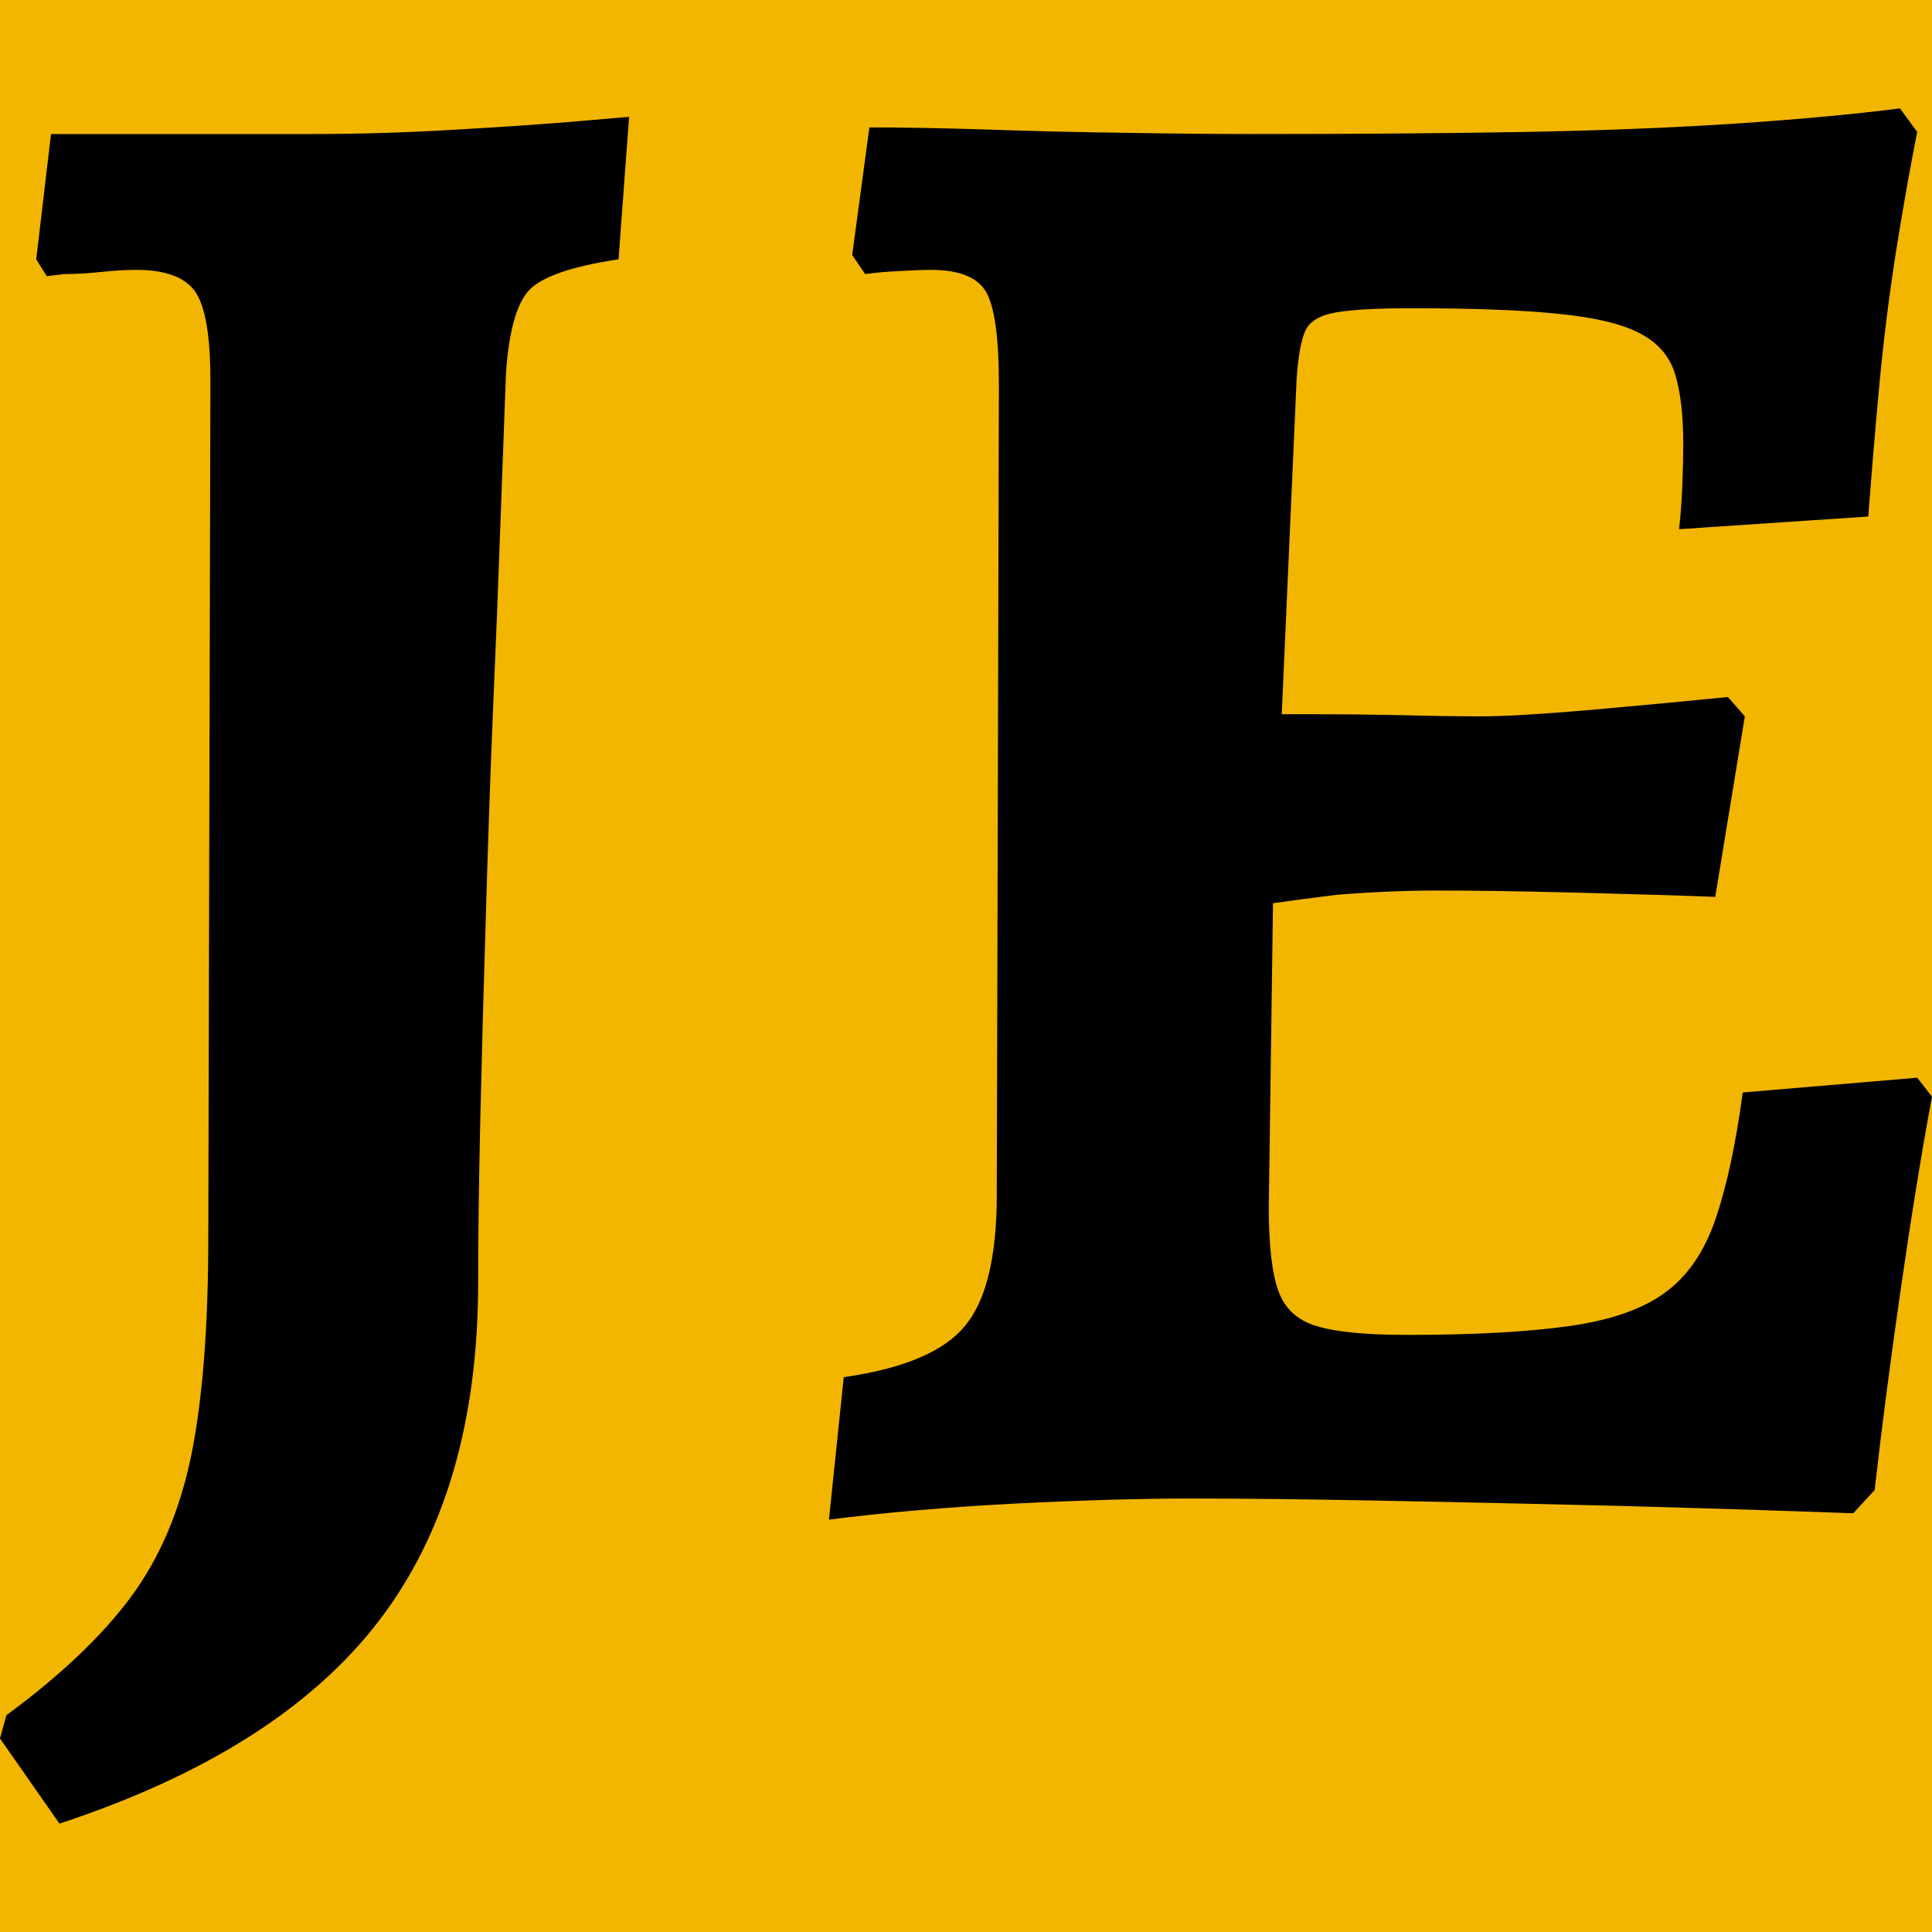
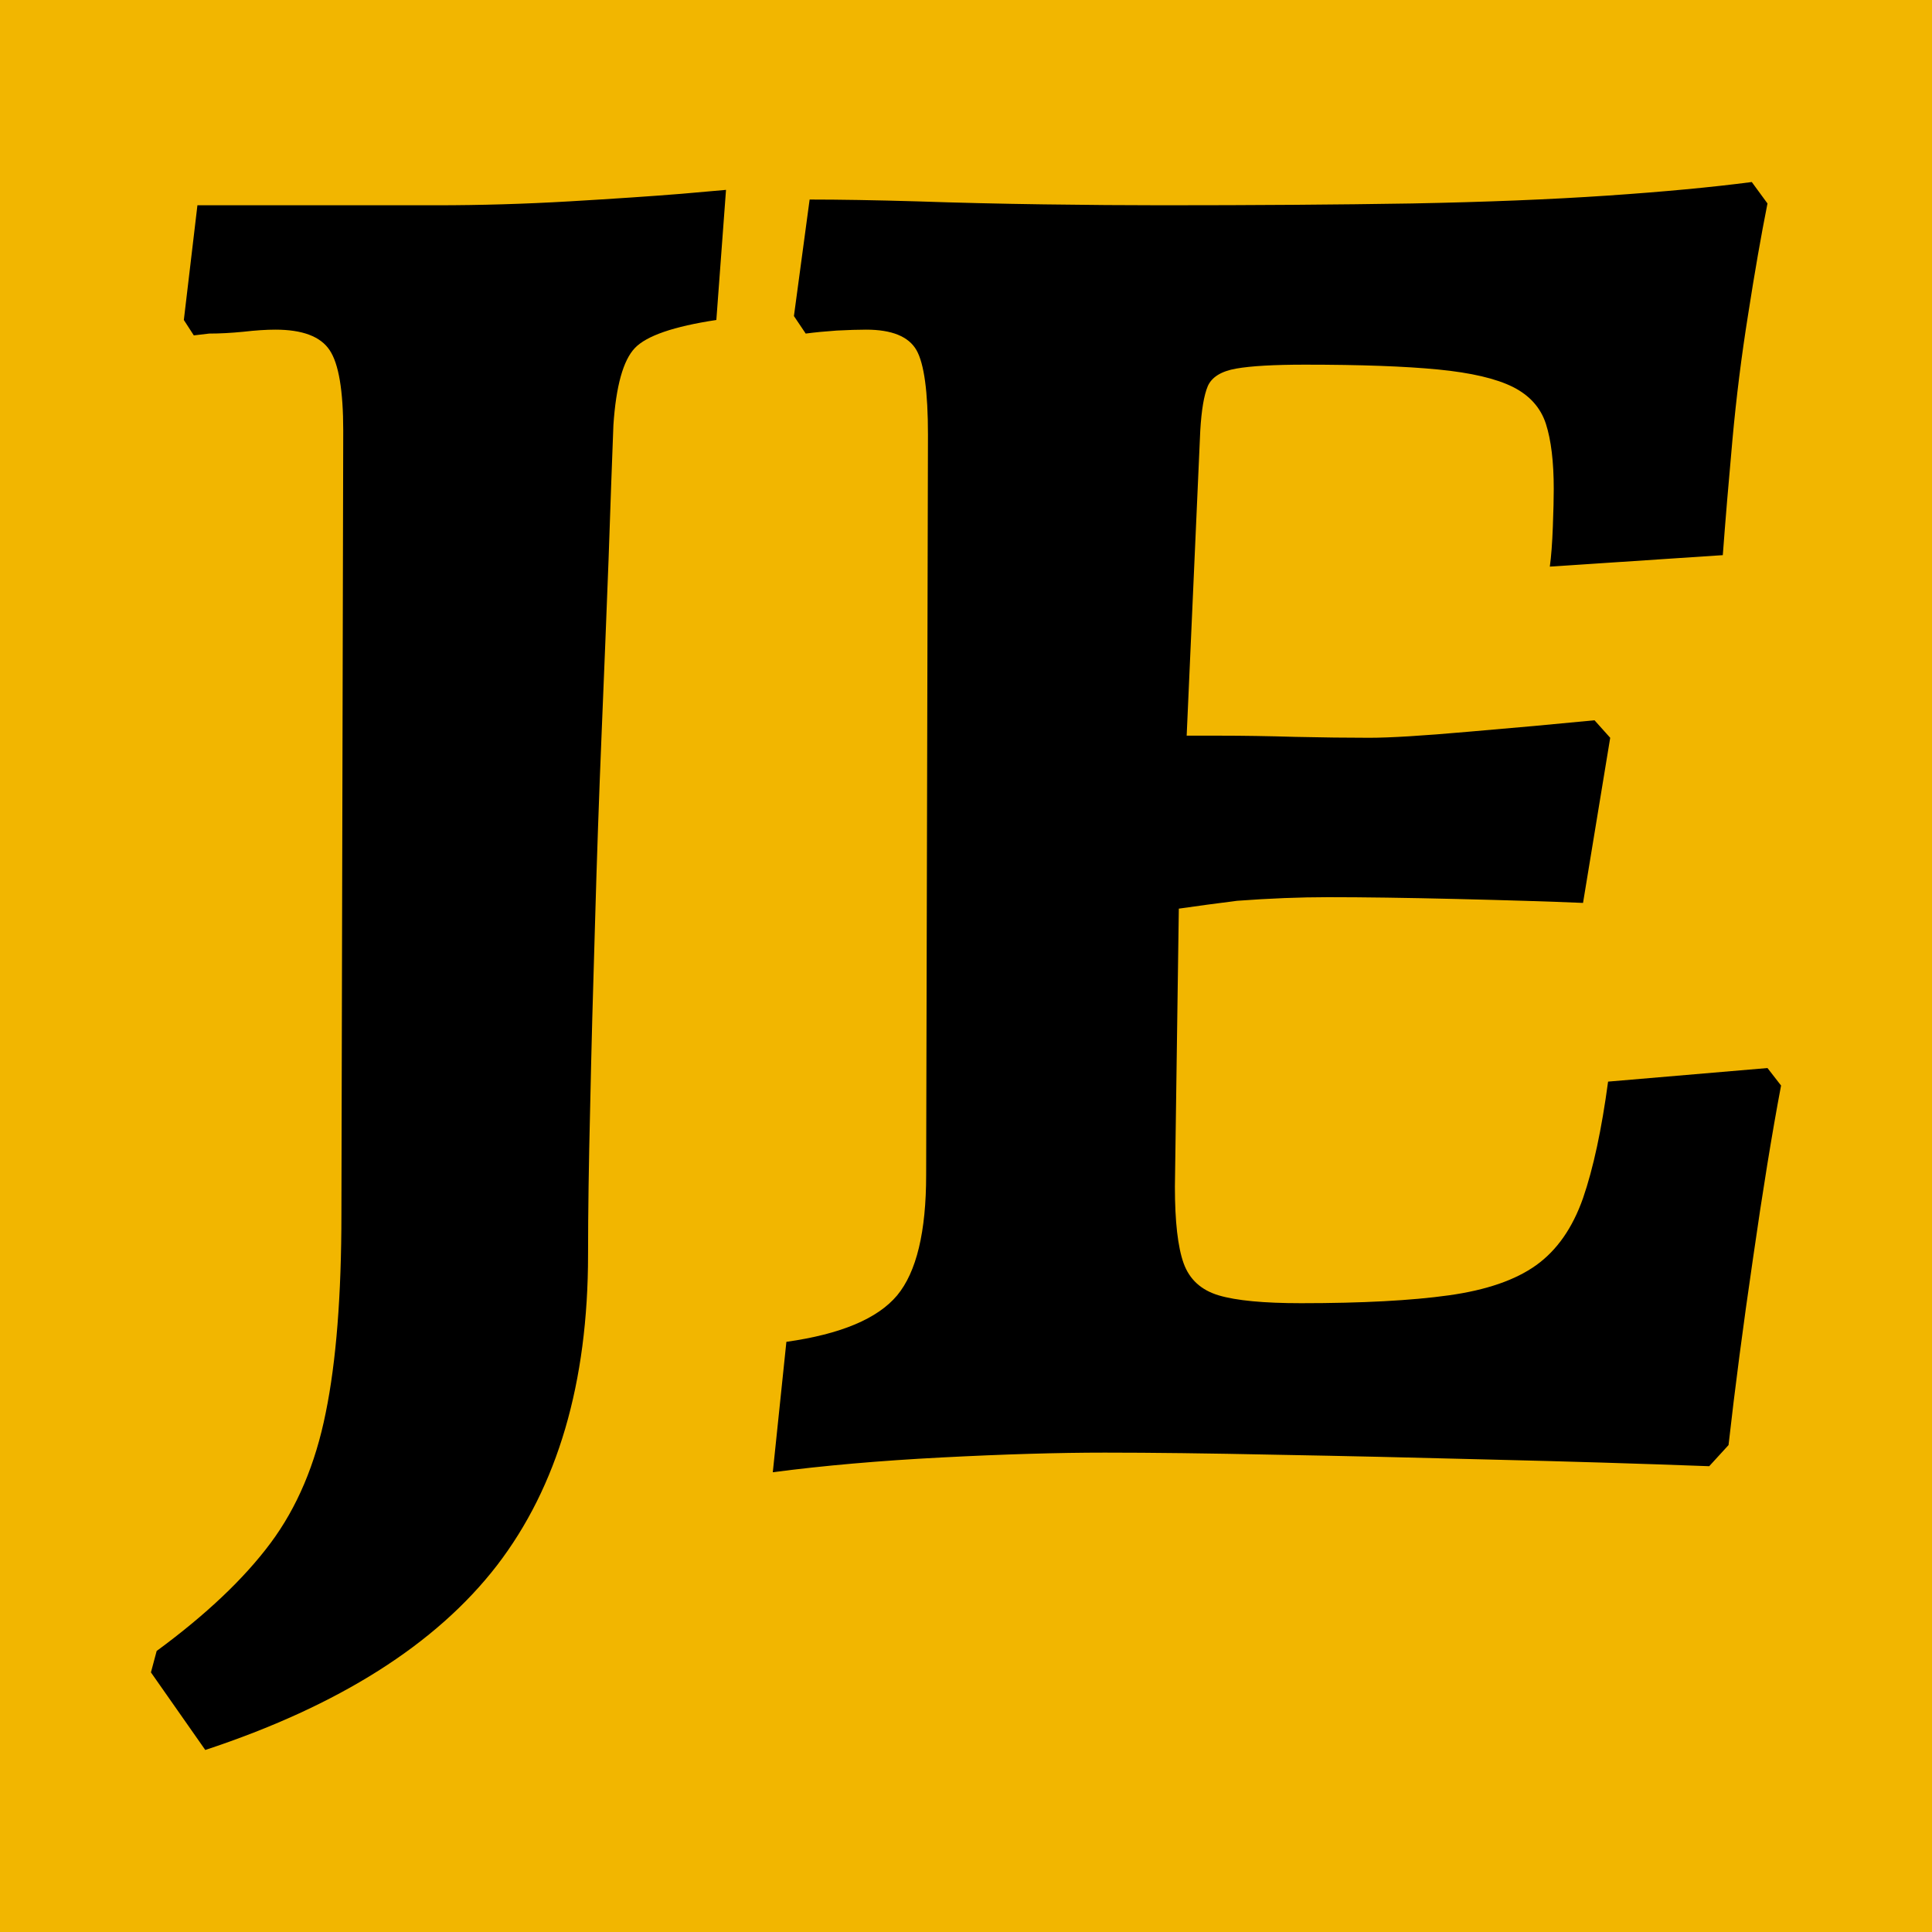
<svg xmlns="http://www.w3.org/2000/svg" viewBox="0 0 64 64">
  <rect width="64" height="64" fill="#f2b600" />
-   <path fill="#000" d="M1.97 60.41L0 57.59L0.21 56.82Q2.89 54.85 4.33 52.91Q5.77 50.97 6.34 48.19Q6.9 45.41 6.9 40.98L6.97 12.6Q6.97 10.42 6.48 9.68Q5.98 8.94 4.51 8.94Q4.01 8.94 3.34 9.01Q2.68 9.08 2.11 9.08L1.55 9.15L1.2 8.59L1.69 4.44L10.35 4.44Q12.74 4.44 15.17 4.29Q17.6 4.15 19.22 4.01L20.84 3.87L20.49 8.59Q18.17 8.94 17.53 9.61Q16.9 10.28 16.76 12.39Q16.69 14.36 16.58 17.25Q16.48 20.14 16.33 23.55Q16.19 26.97 16.09 30.49Q15.98 34.01 15.91 37.1Q15.84 40.2 15.84 42.46Q15.84 49.43 12.53 53.72Q9.22 58.02 1.97 60.41ZM27.46 50.34L27.95 45.62Q30.91 45.2 31.96 43.93Q33.02 42.67 33.02 39.57L33.09 12.74Q33.09 10.42 32.67 9.68Q32.25 8.94 30.84 8.94Q30.42 8.94 29.78 8.98Q29.15 9.01 28.66 9.08L28.23 8.45L28.8 4.22Q30.42 4.22 32.67 4.29Q34.92 4.37 37.28 4.4Q39.64 4.44 41.54 4.44Q46.61 4.44 50.62 4.37Q54.64 4.29 57.7 4.08Q60.76 3.87 62.94 3.59L63.51 4.37Q63.16 6.13 62.8 8.38Q62.45 10.63 62.24 12.92Q62.03 15.21 61.89 17.11L55.62 17.53Q55.69 16.97 55.73 16.09Q55.76 15.21 55.76 14.72Q55.76 13.24 55.48 12.36Q55.2 11.48 54.28 11.02Q53.37 10.56 51.57 10.39Q49.78 10.21 46.75 10.21Q45.06 10.21 44.25 10.35Q43.44 10.49 43.23 10.98Q43.02 11.48 42.95 12.6L42.46 23.66L43.65 23.66Q44.92 23.66 46.4 23.69Q47.88 23.73 49.07 23.73Q50.2 23.73 52.66 23.52Q55.13 23.3 57.24 23.09L57.8 23.73L56.82 29.71Q54.99 29.64 52.24 29.57Q49.5 29.5 47.6 29.5Q46.05 29.5 44.29 29.64Q43.16 29.78 42.17 29.92L42.03 39.99Q42.03 41.89 42.35 42.77Q42.67 43.65 43.62 43.93Q44.57 44.22 46.61 44.22Q49.92 44.22 51.96 43.93Q54 43.65 55.13 42.84Q56.26 42.03 56.82 40.41Q57.38 38.79 57.73 36.19L63.51 35.7L64 36.33Q63.51 38.94 62.98 42.6Q62.45 46.26 62.1 49.36L61.39 50.13Q57.59 49.99 53.47 49.88Q49.36 49.78 45.69 49.71Q42.03 49.64 39.5 49.64Q36.96 49.64 33.58 49.81Q30.2 49.99 27.46 50.34Z" />
+   <path fill="#000" d="M6.8 57.97L5 55.4L5.19 54.69Q7.64 52.89 8.96 51.12Q10.28 49.35 10.79 46.8Q11.31 44.26 11.31 40.21L11.37 14.27Q11.37 12.27 10.92 11.6Q10.47 10.92 9.12 10.92Q8.67 10.92 8.06 10.99Q7.45 11.05 6.93 11.05L6.42 11.11L6.09 10.6L6.54 6.8L14.46 6.8Q16.65 6.8 18.87 6.67Q21.09 6.54 22.57 6.42L24.05 6.29L23.73 10.6Q21.61 10.92 21.03 11.53Q20.45 12.14 20.32 14.08Q20.25 15.88 20.16 18.52Q20.06 21.15 19.93 24.28Q19.8 27.4 19.71 30.62Q19.61 33.83 19.55 36.67Q19.48 39.5 19.48 41.56Q19.48 47.93 16.46 51.86Q13.43 55.78 6.8 57.97ZM25.6 48.77L26.05 44.45Q28.75 44.07 29.72 42.91Q30.68 41.75 30.68 38.92L30.74 14.4Q30.74 12.27 30.36 11.6Q29.97 10.92 28.69 10.92Q28.3 10.92 27.72 10.95Q27.14 10.99 26.69 11.05L26.3 10.47L26.82 6.61Q28.3 6.61 30.36 6.67Q32.42 6.74 34.57 6.77Q36.73 6.8 38.47 6.8Q43.1 6.8 46.77 6.74Q50.44 6.67 53.24 6.48Q56.04 6.29 58.03 6.03L58.55 6.74Q58.23 8.35 57.91 10.41Q57.58 12.47 57.39 14.56Q57.2 16.65 57.07 18.39L51.34 18.77Q51.41 18.26 51.44 17.45Q51.47 16.65 51.47 16.2Q51.47 14.85 51.21 14.04Q50.95 13.24 50.12 12.82Q49.28 12.4 47.64 12.24Q46 12.08 43.23 12.08Q41.69 12.08 40.95 12.21Q40.21 12.34 40.01 12.79Q39.82 13.24 39.76 14.27L39.31 24.37L40.4 24.37Q41.56 24.37 42.91 24.41Q44.26 24.44 45.36 24.44Q46.38 24.44 48.64 24.24Q50.89 24.05 52.82 23.86L53.34 24.44L52.44 29.91Q50.76 29.84 48.25 29.78Q45.74 29.72 44 29.72Q42.59 29.72 40.98 29.84Q39.95 29.97 39.05 30.1L38.92 39.31Q38.92 41.04 39.21 41.85Q39.5 42.65 40.37 42.91Q41.24 43.17 43.1 43.17Q46.13 43.17 47.99 42.91Q49.86 42.65 50.89 41.91Q51.92 41.17 52.44 39.69Q52.95 38.21 53.27 35.83L58.55 35.38L59 35.96Q58.55 38.34 58.07 41.69Q57.58 45.03 57.26 47.87L56.62 48.57Q53.14 48.44 49.38 48.35Q45.61 48.25 42.27 48.19Q38.92 48.12 36.6 48.12Q34.28 48.12 31.2 48.28Q28.11 48.44 25.6 48.77Z" />
</svg>
